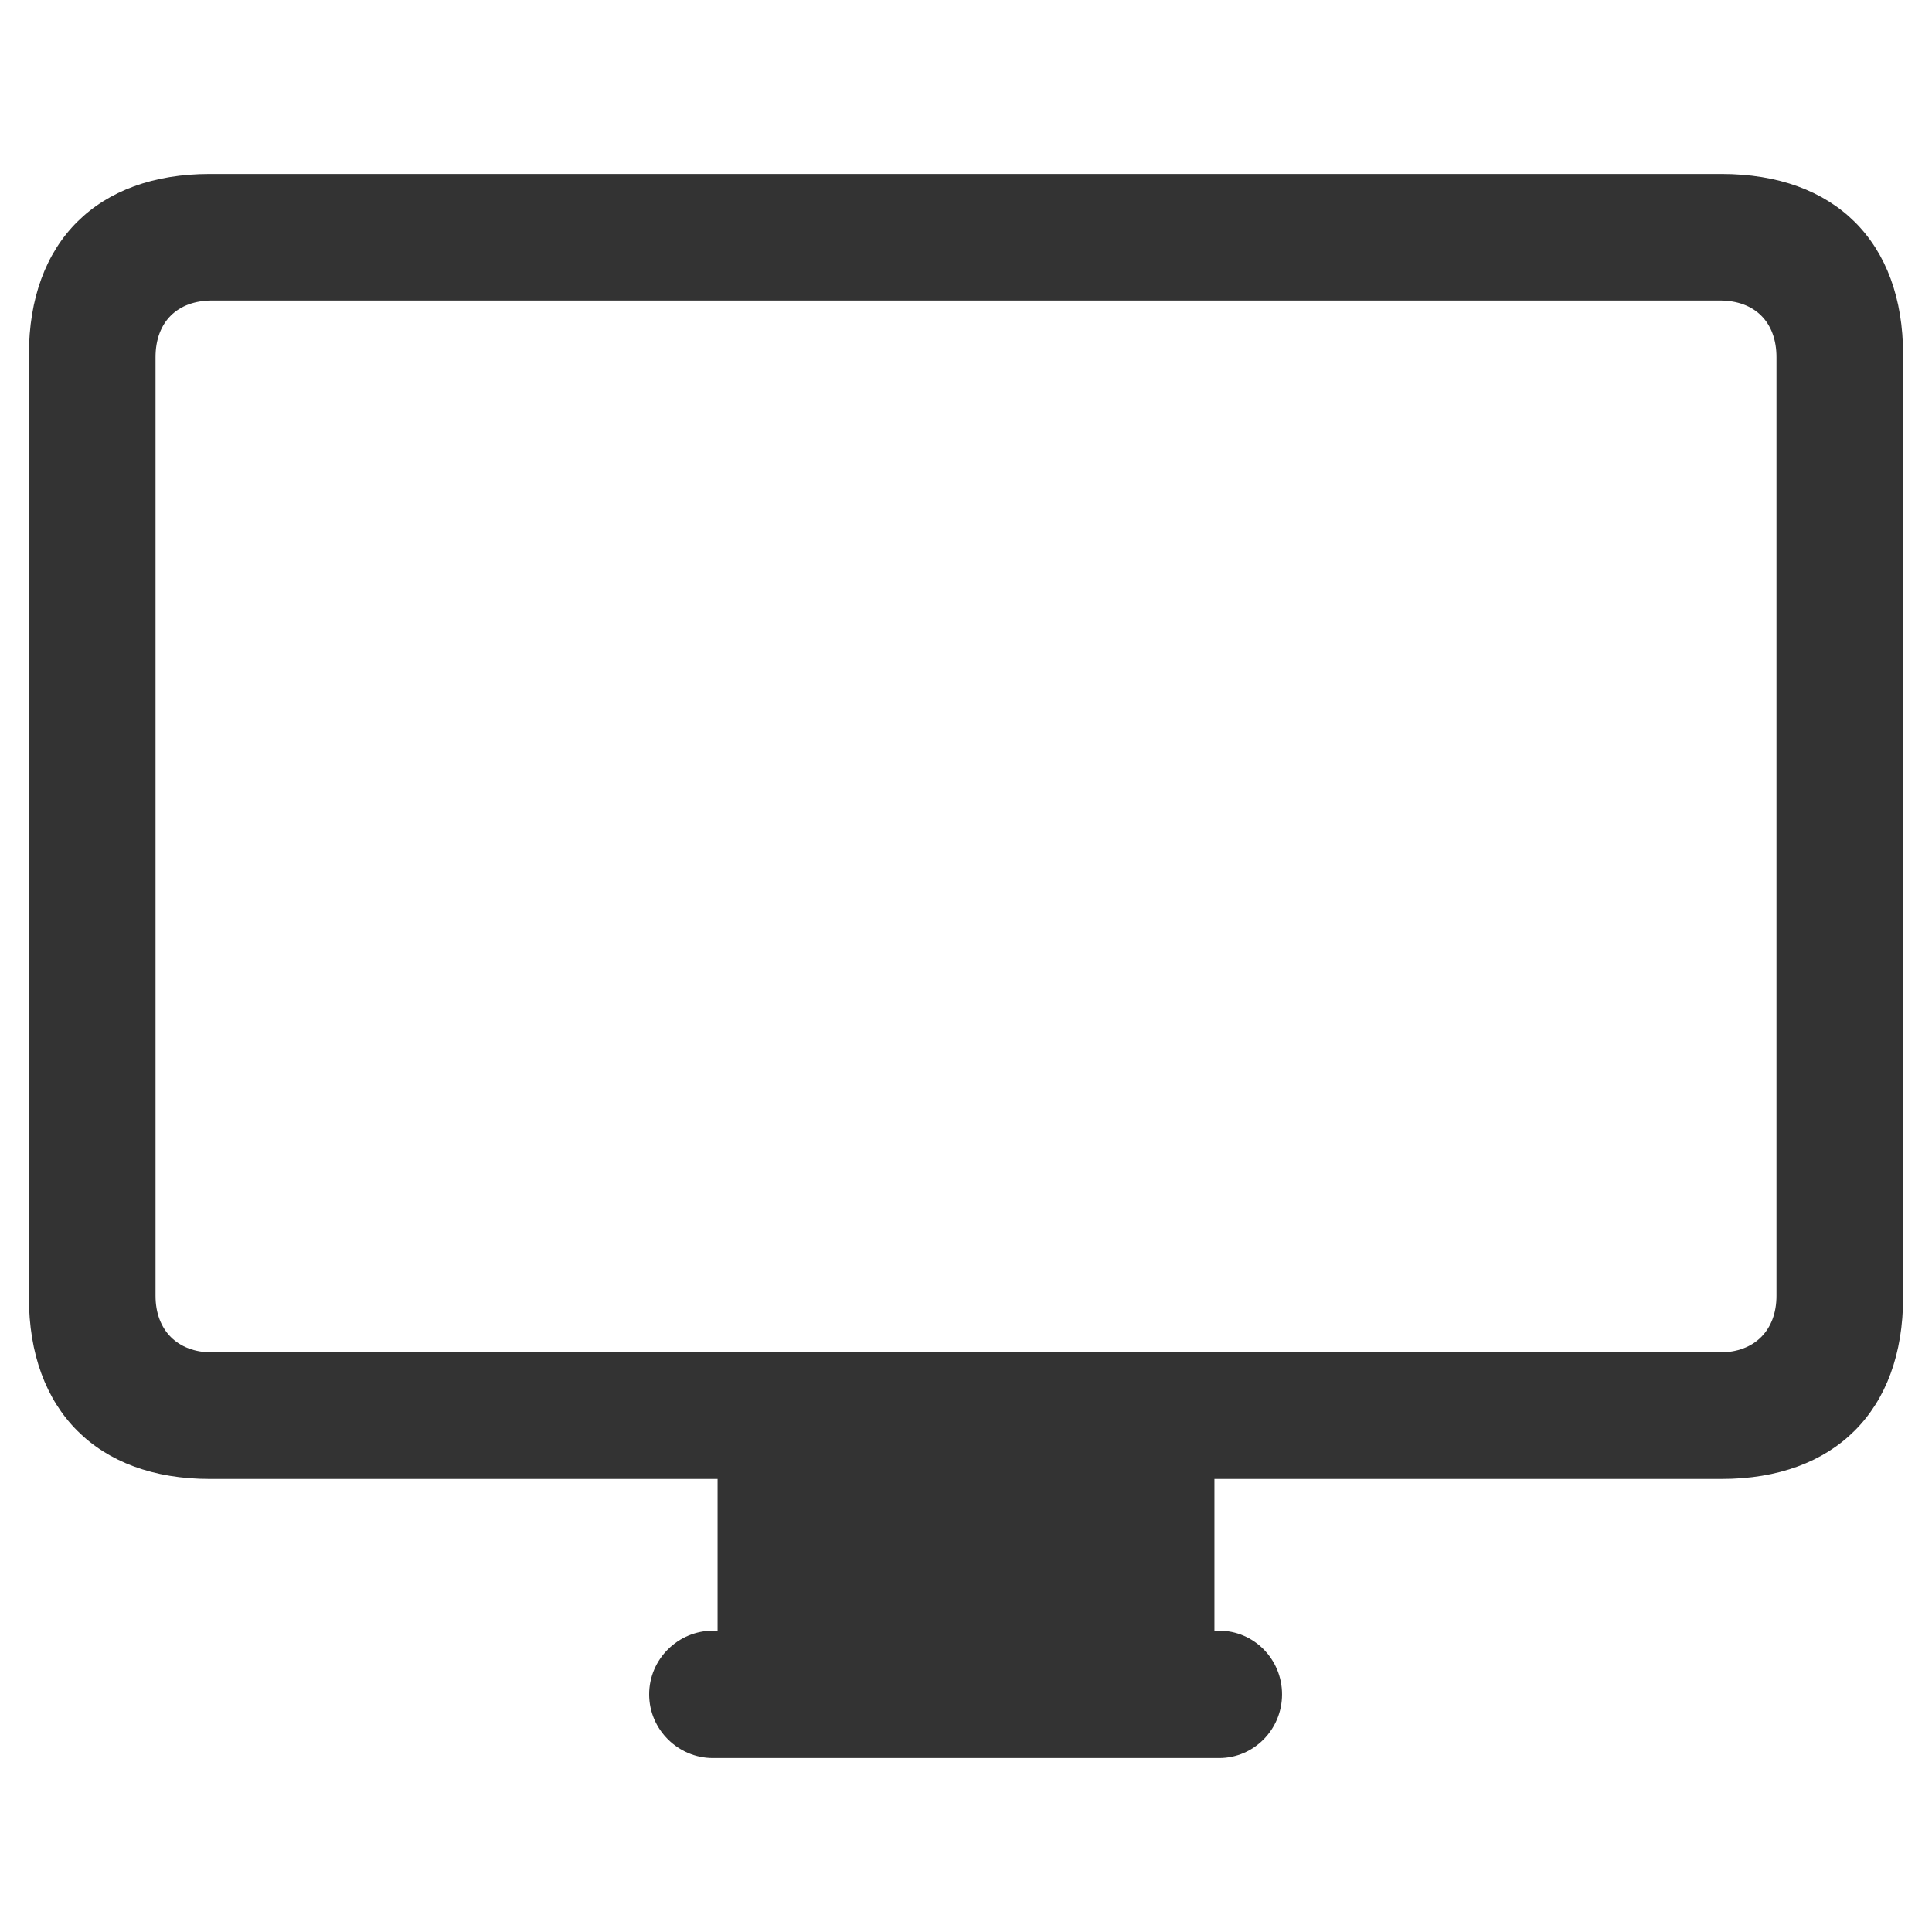
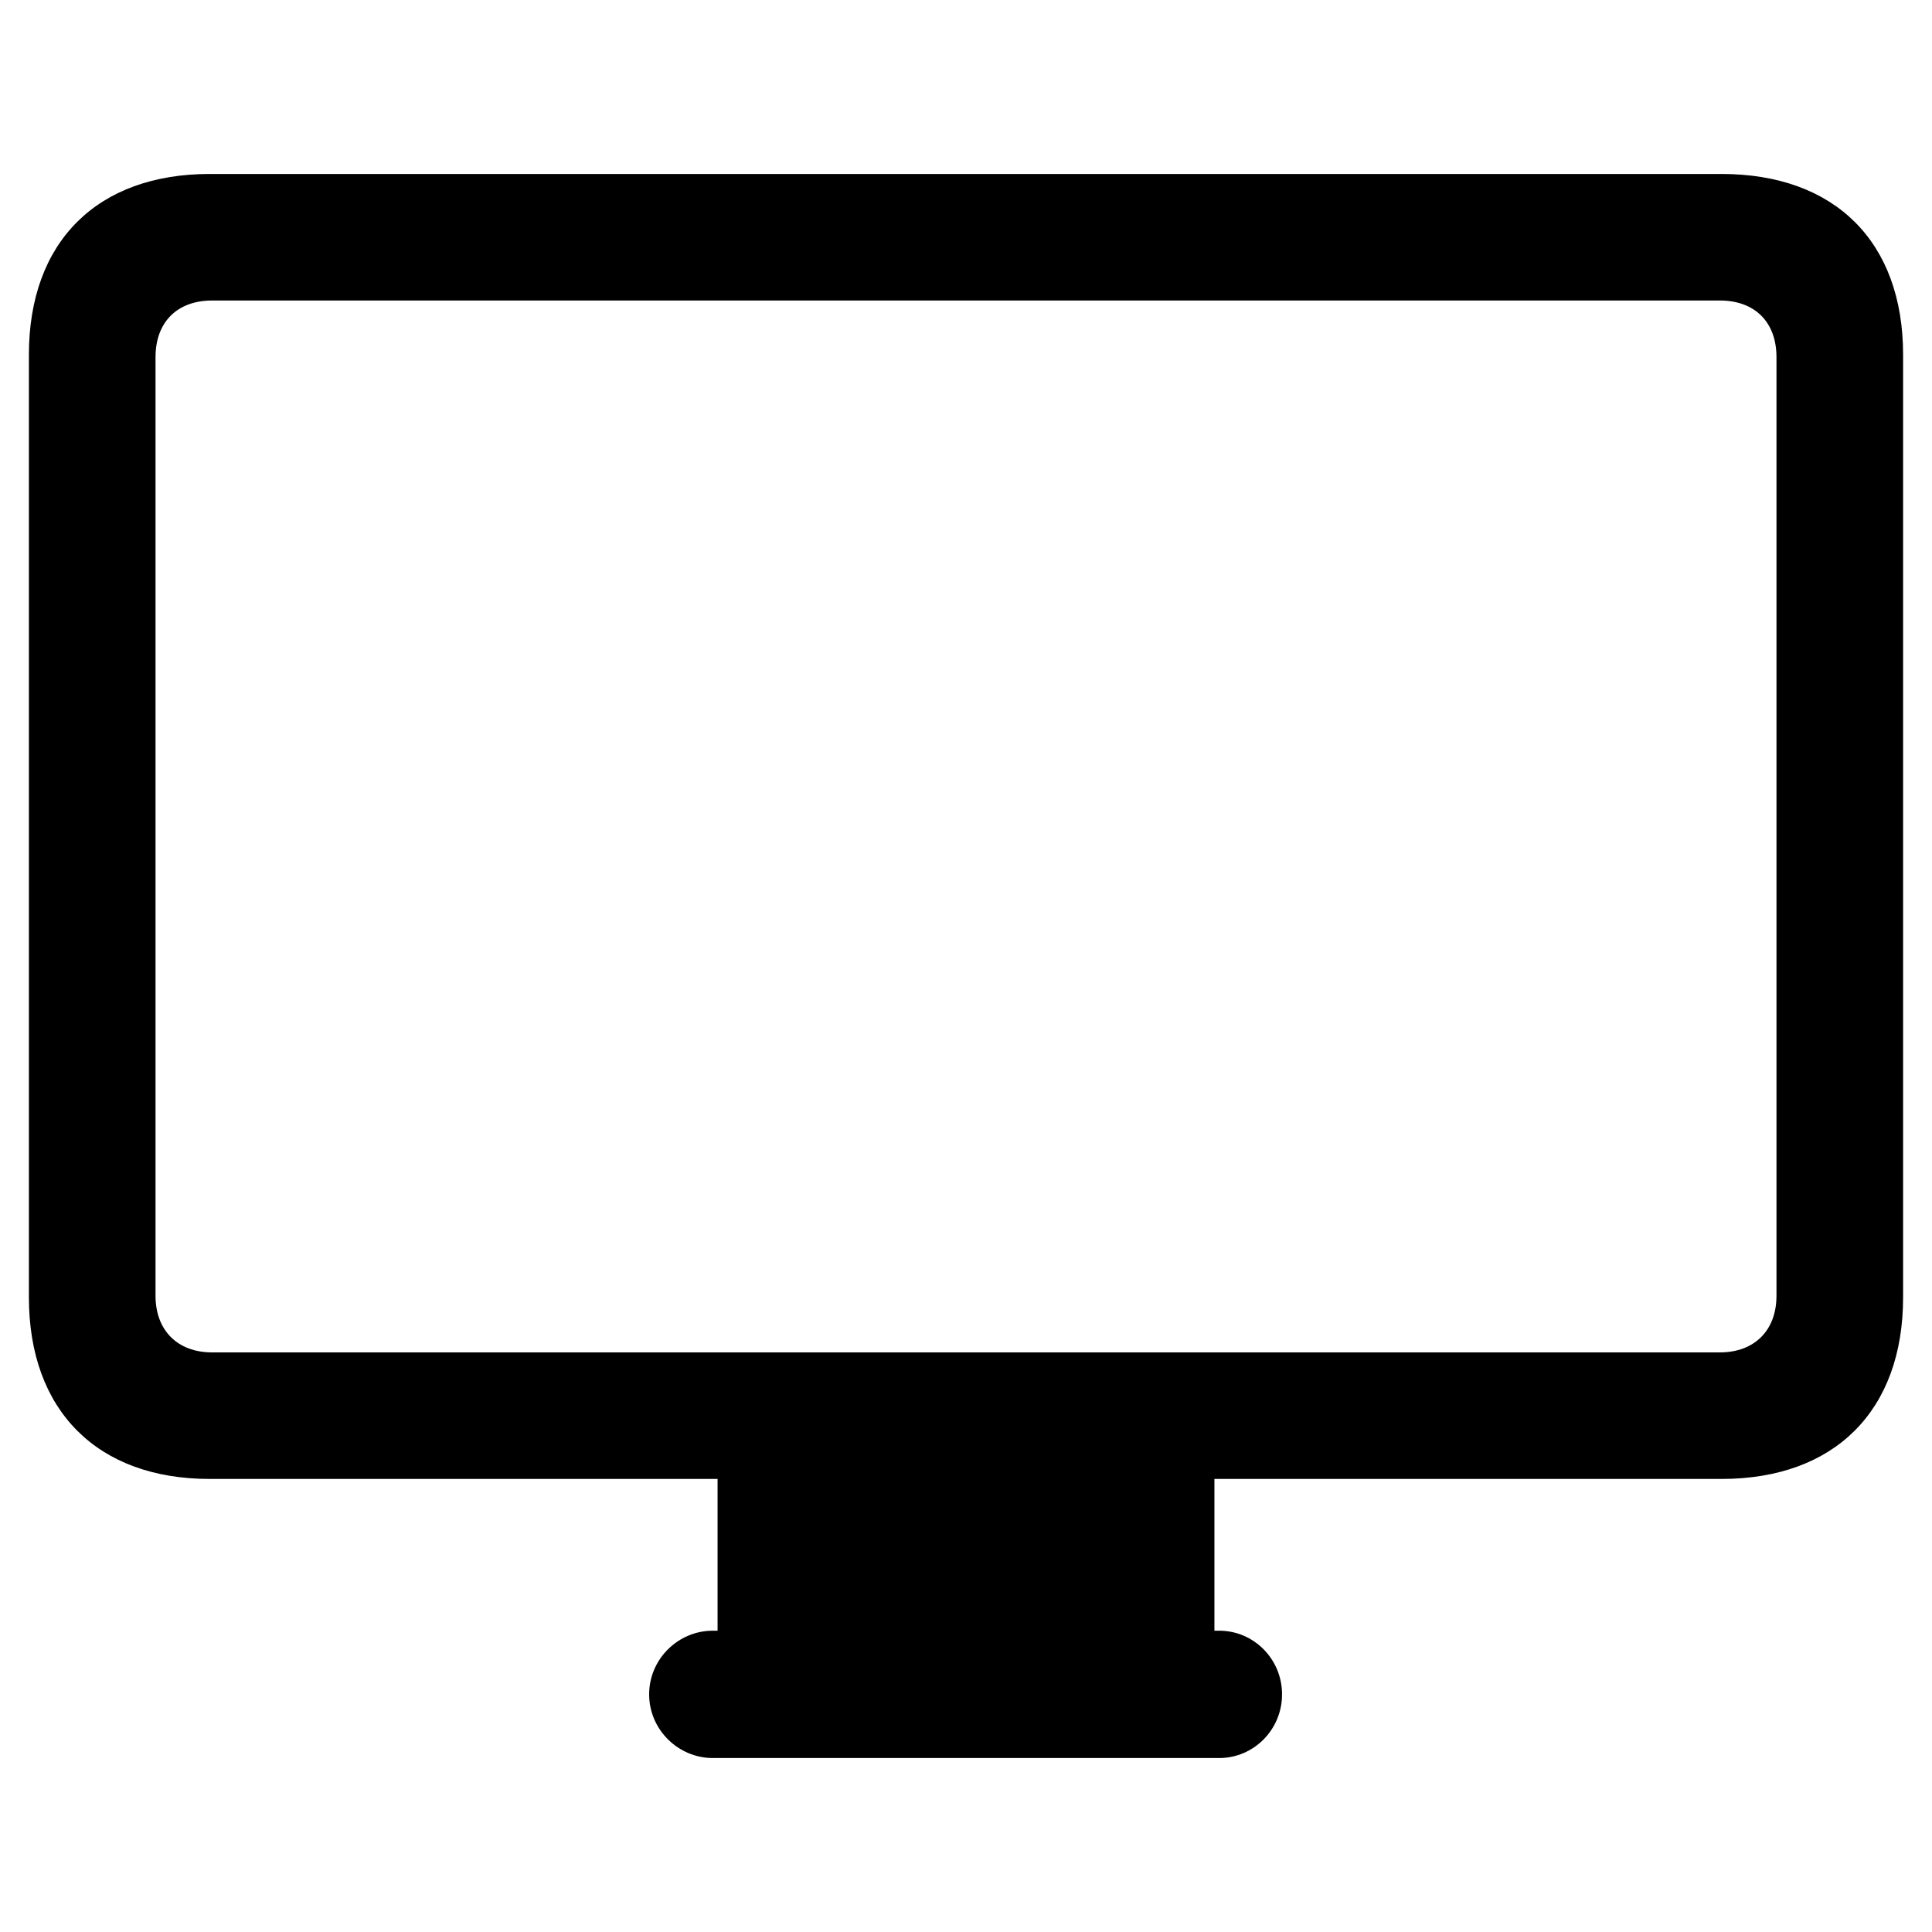
<svg xmlns="http://www.w3.org/2000/svg" preserveAspectRatio="none" overflow="visible" style="display: block;" width="24" height="24" viewBox="0 0 24 24" fill="none">
  <g id="HarmonyOS Icon">
-     <path id="Vector" d="M2.605 18.372H21.385C22.791 18.372 23.641 17.523 23.641 16.116V4.407C23.641 3.001 22.791 2.161 21.385 2.161H2.605C1.209 2.161 0.359 3.001 0.359 4.407V16.116C0.359 17.523 1.209 18.372 2.605 18.372ZM2.635 16.8C2.205 16.8 1.932 16.526 1.932 16.097V4.437C1.932 3.997 2.205 3.733 2.635 3.733H21.365C21.795 3.733 22.068 3.997 22.068 4.437V16.097C22.068 16.526 21.795 16.8 21.365 16.8H2.635ZM8.914 20.696H15.086V18.245H8.914V20.696ZM8.855 21.839H15.145C15.574 21.839 15.926 21.487 15.926 21.048C15.926 20.608 15.574 20.257 15.145 20.257H8.855C8.426 20.257 8.064 20.608 8.064 21.048C8.064 21.487 8.426 21.839 8.855 21.839Z" fill="currentColor" fill-opacity="0.8" />
+     <path id="Vector" d="M2.605 18.372H21.385C22.791 18.372 23.641 17.523 23.641 16.116V4.407C23.641 3.001 22.791 2.161 21.385 2.161H2.605C1.209 2.161 0.359 3.001 0.359 4.407V16.116C0.359 17.523 1.209 18.372 2.605 18.372ZM2.635 16.8C2.205 16.8 1.932 16.526 1.932 16.097V4.437C1.932 3.997 2.205 3.733 2.635 3.733H21.365C21.795 3.733 22.068 3.997 22.068 4.437V16.097C22.068 16.526 21.795 16.8 21.365 16.8H2.635ZM8.914 20.696H15.086V18.245H8.914V20.696ZM8.855 21.839H15.145C15.574 21.839 15.926 21.487 15.926 21.048C15.926 20.608 15.574 20.257 15.145 20.257H8.855C8.426 20.257 8.064 20.608 8.064 21.048C8.064 21.487 8.426 21.839 8.855 21.839Z" fill="currentColor" />
  </g>
</svg>
